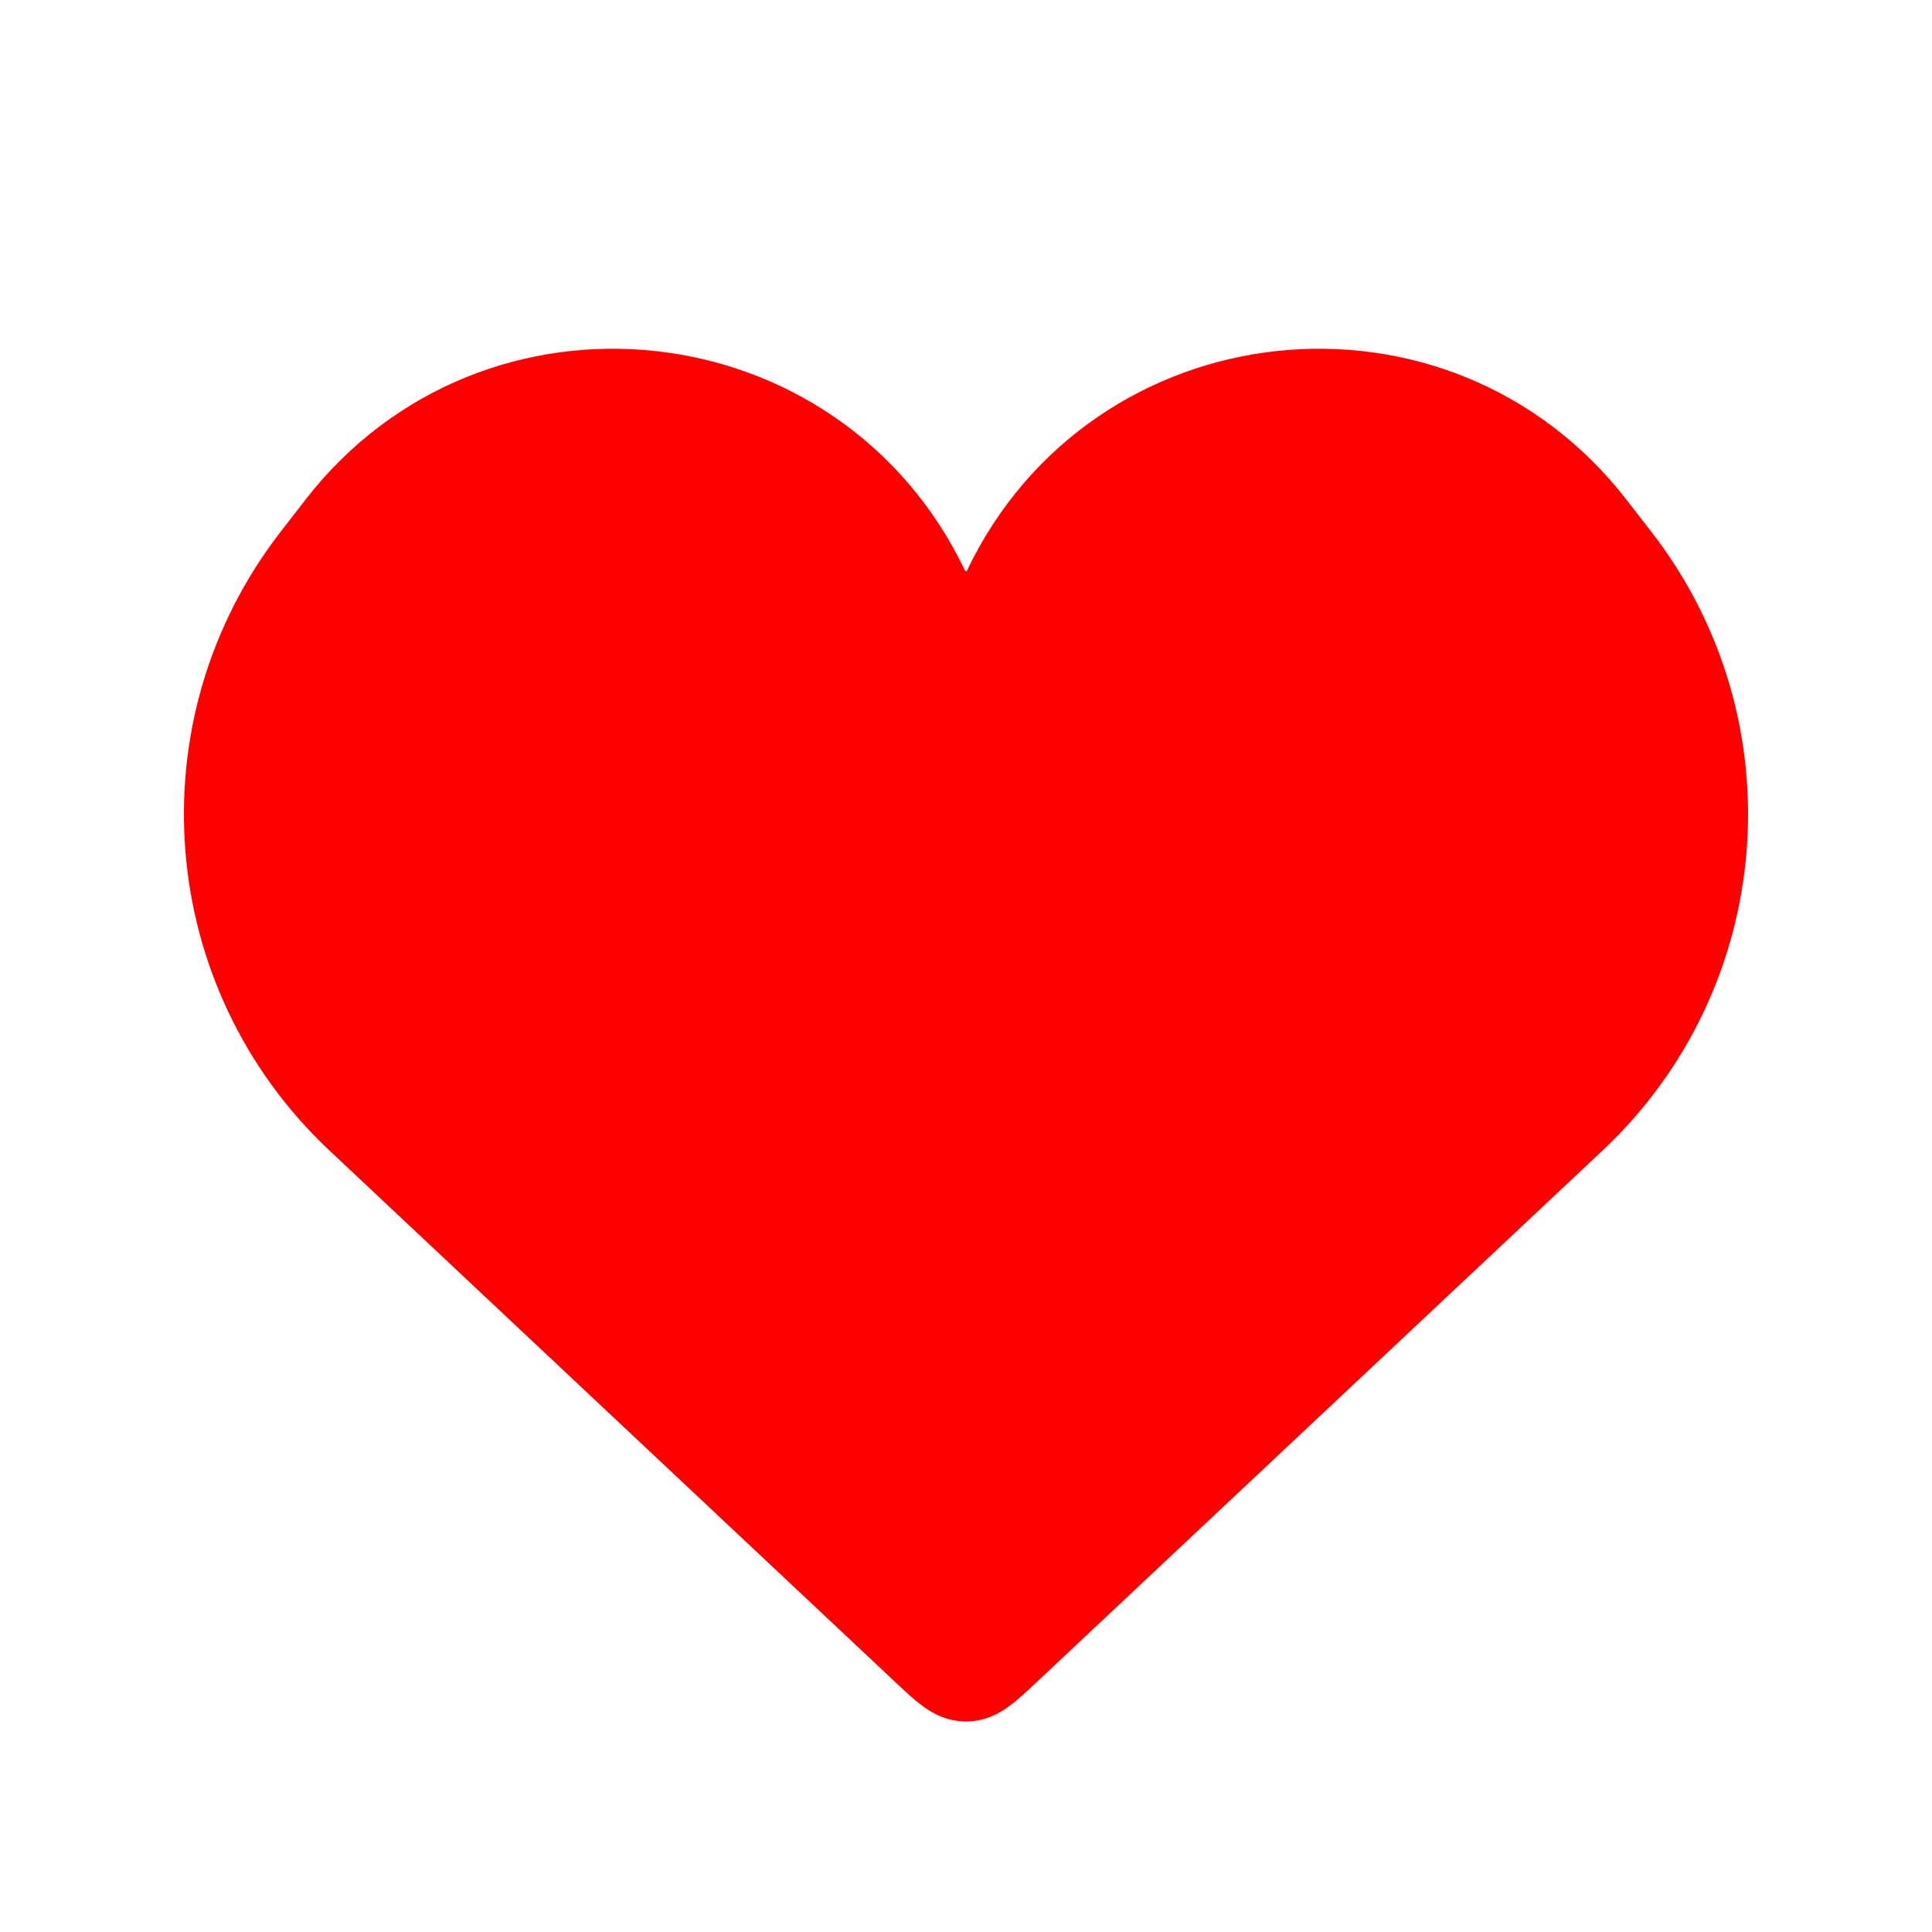
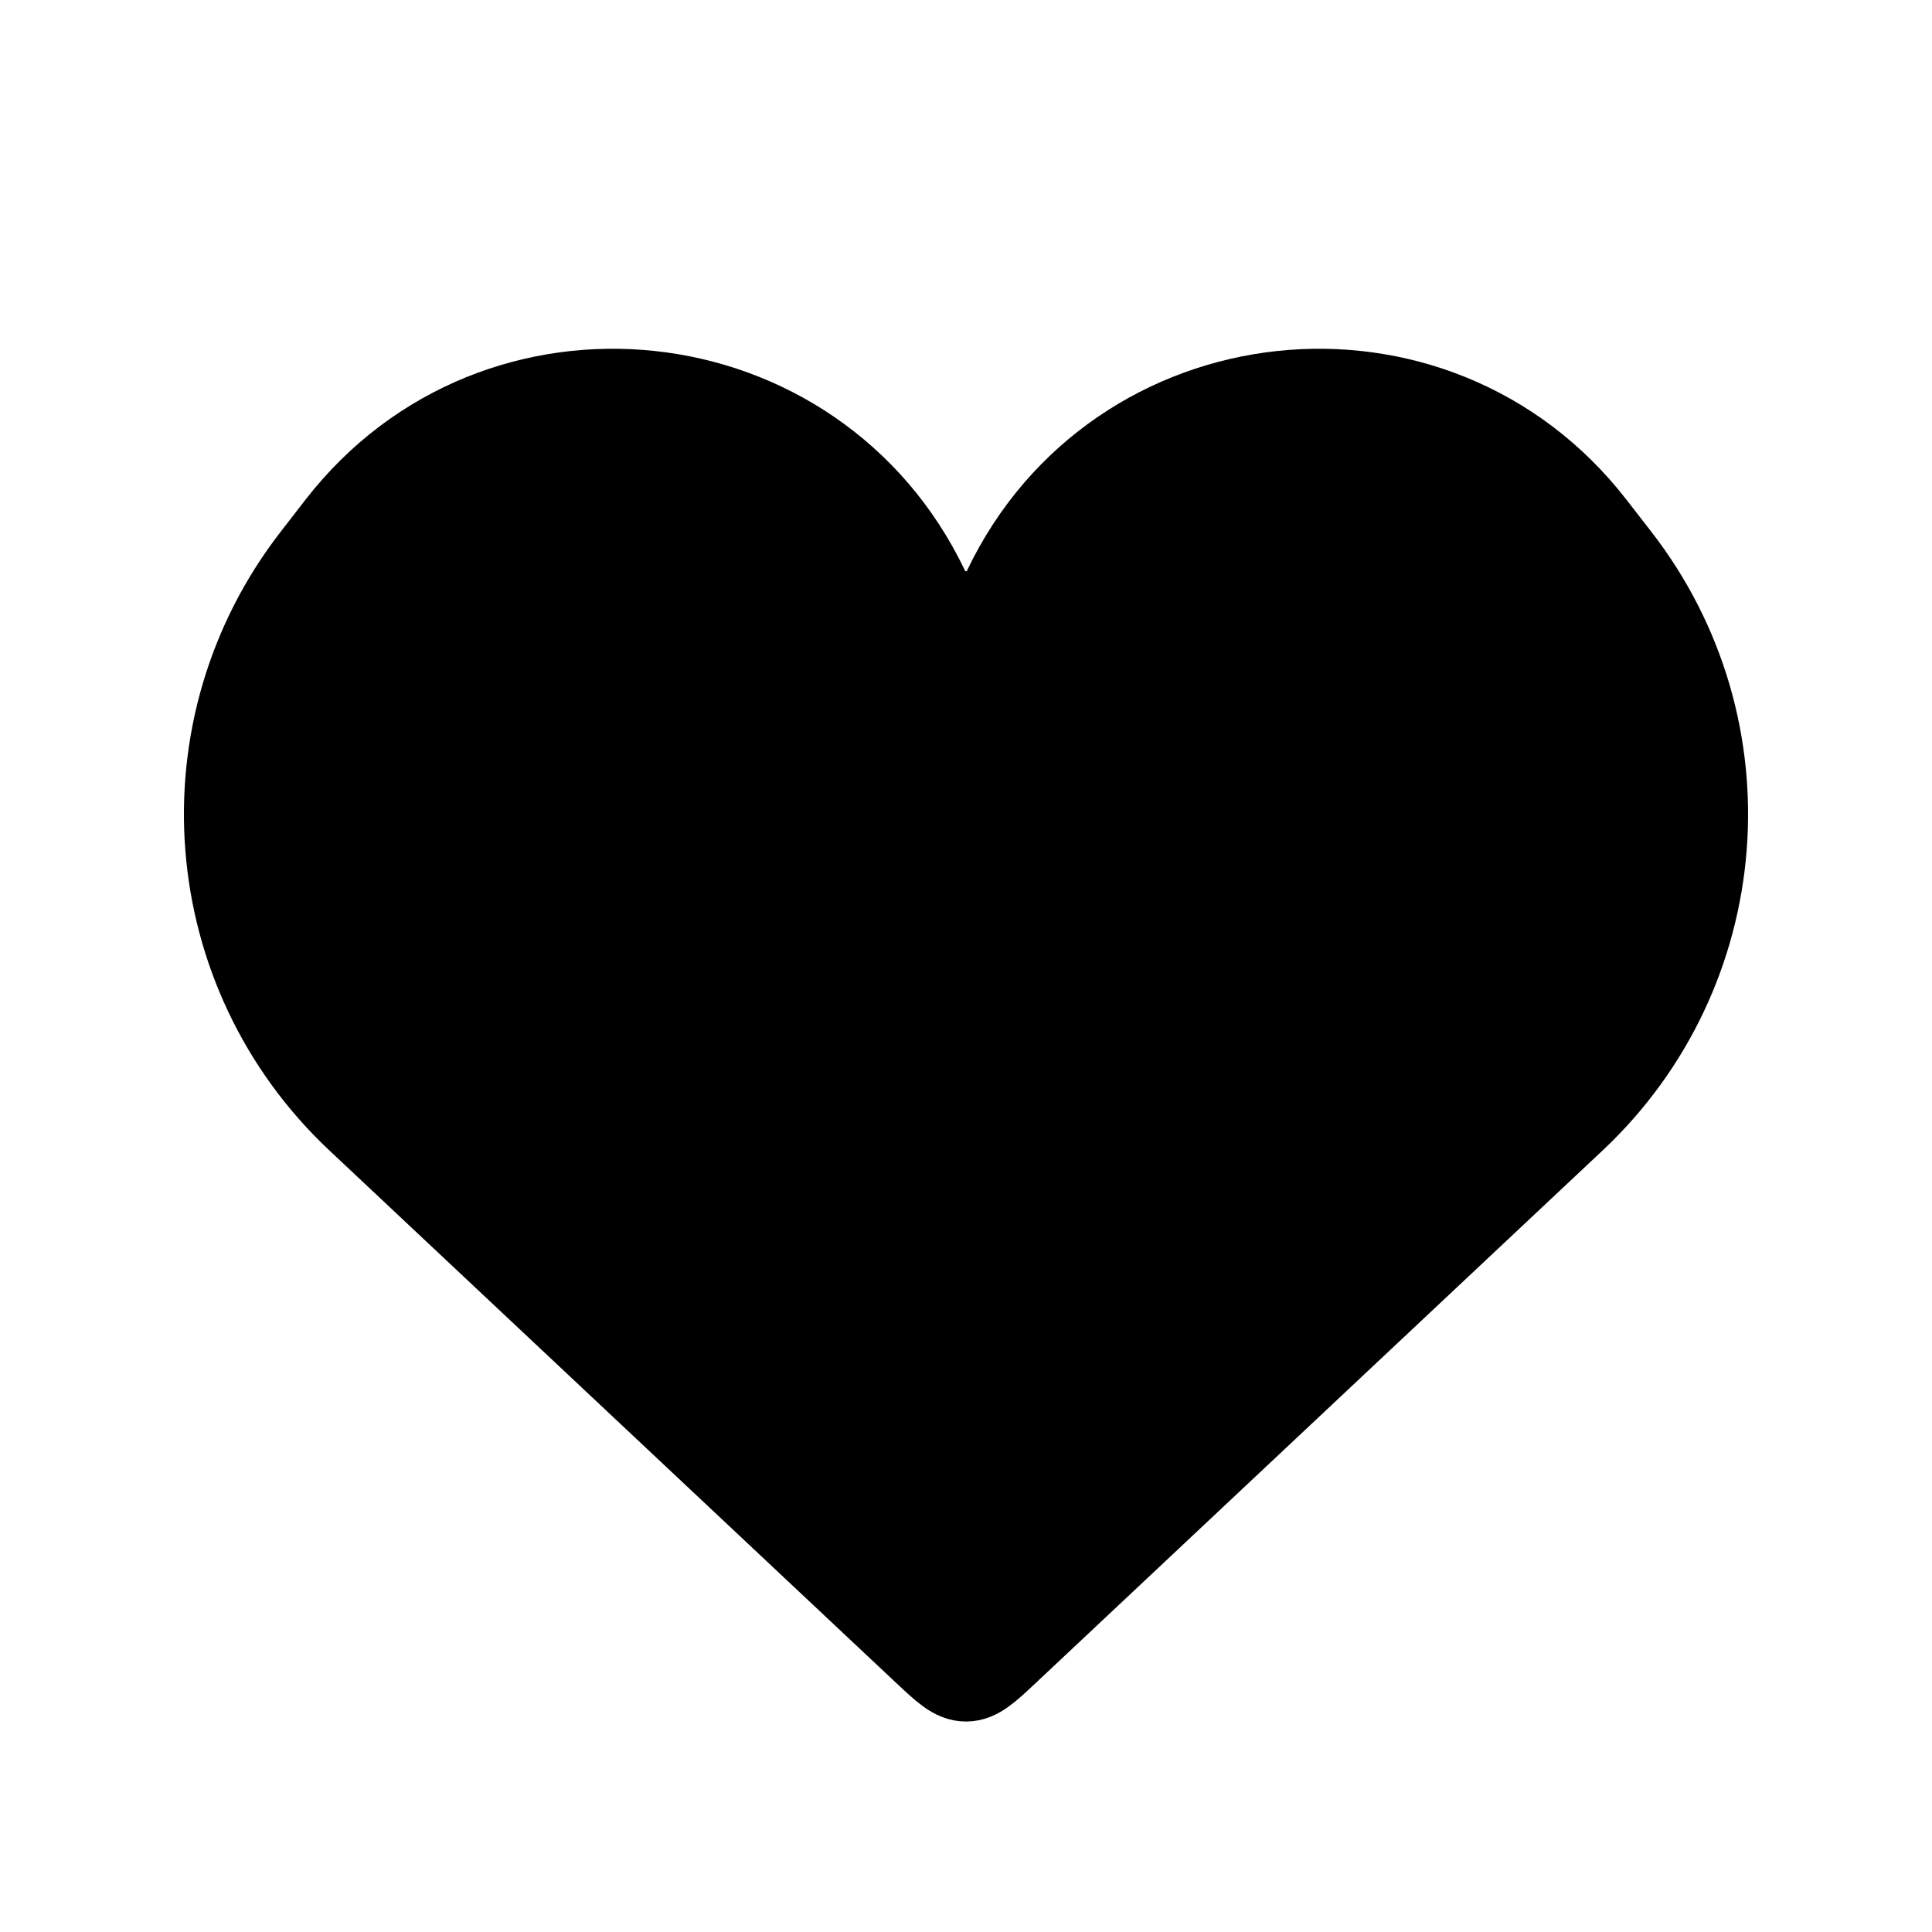
<svg xmlns="http://www.w3.org/2000/svg" width="32" height="32" viewBox="0 0 32 32" fill="none">
-   <path d="M5.934 18.544L15.315 27.357C15.64 27.662 15.802 27.814 16 27.814C16.198 27.814 16.36 27.662 16.685 27.357L26.066 18.544C28.674 16.094 28.991 12.062 26.797 9.235L26.384 8.703C23.76 5.321 18.493 5.888 16.649 9.751C16.388 10.297 15.611 10.297 15.351 9.751C13.507 5.888 8.24 5.321 5.615 8.703L5.203 9.235C3.009 12.062 3.326 16.094 5.934 18.544Z" fill="#FF0000" stroke="#FF0000" stroke-width="1.4" />
+   <path d="M5.934 18.544L15.315 27.357C15.64 27.662 15.802 27.814 16 27.814C16.198 27.814 16.36 27.662 16.685 27.357L26.066 18.544C28.674 16.094 28.991 12.062 26.797 9.235L26.384 8.703C23.76 5.321 18.493 5.888 16.649 9.751C16.388 10.297 15.611 10.297 15.351 9.751C13.507 5.888 8.24 5.321 5.615 8.703L5.203 9.235C3.009 12.062 3.326 16.094 5.934 18.544Z" fill="currentColor" stroke="currentColor" stroke-width="1.4" />
</svg>
